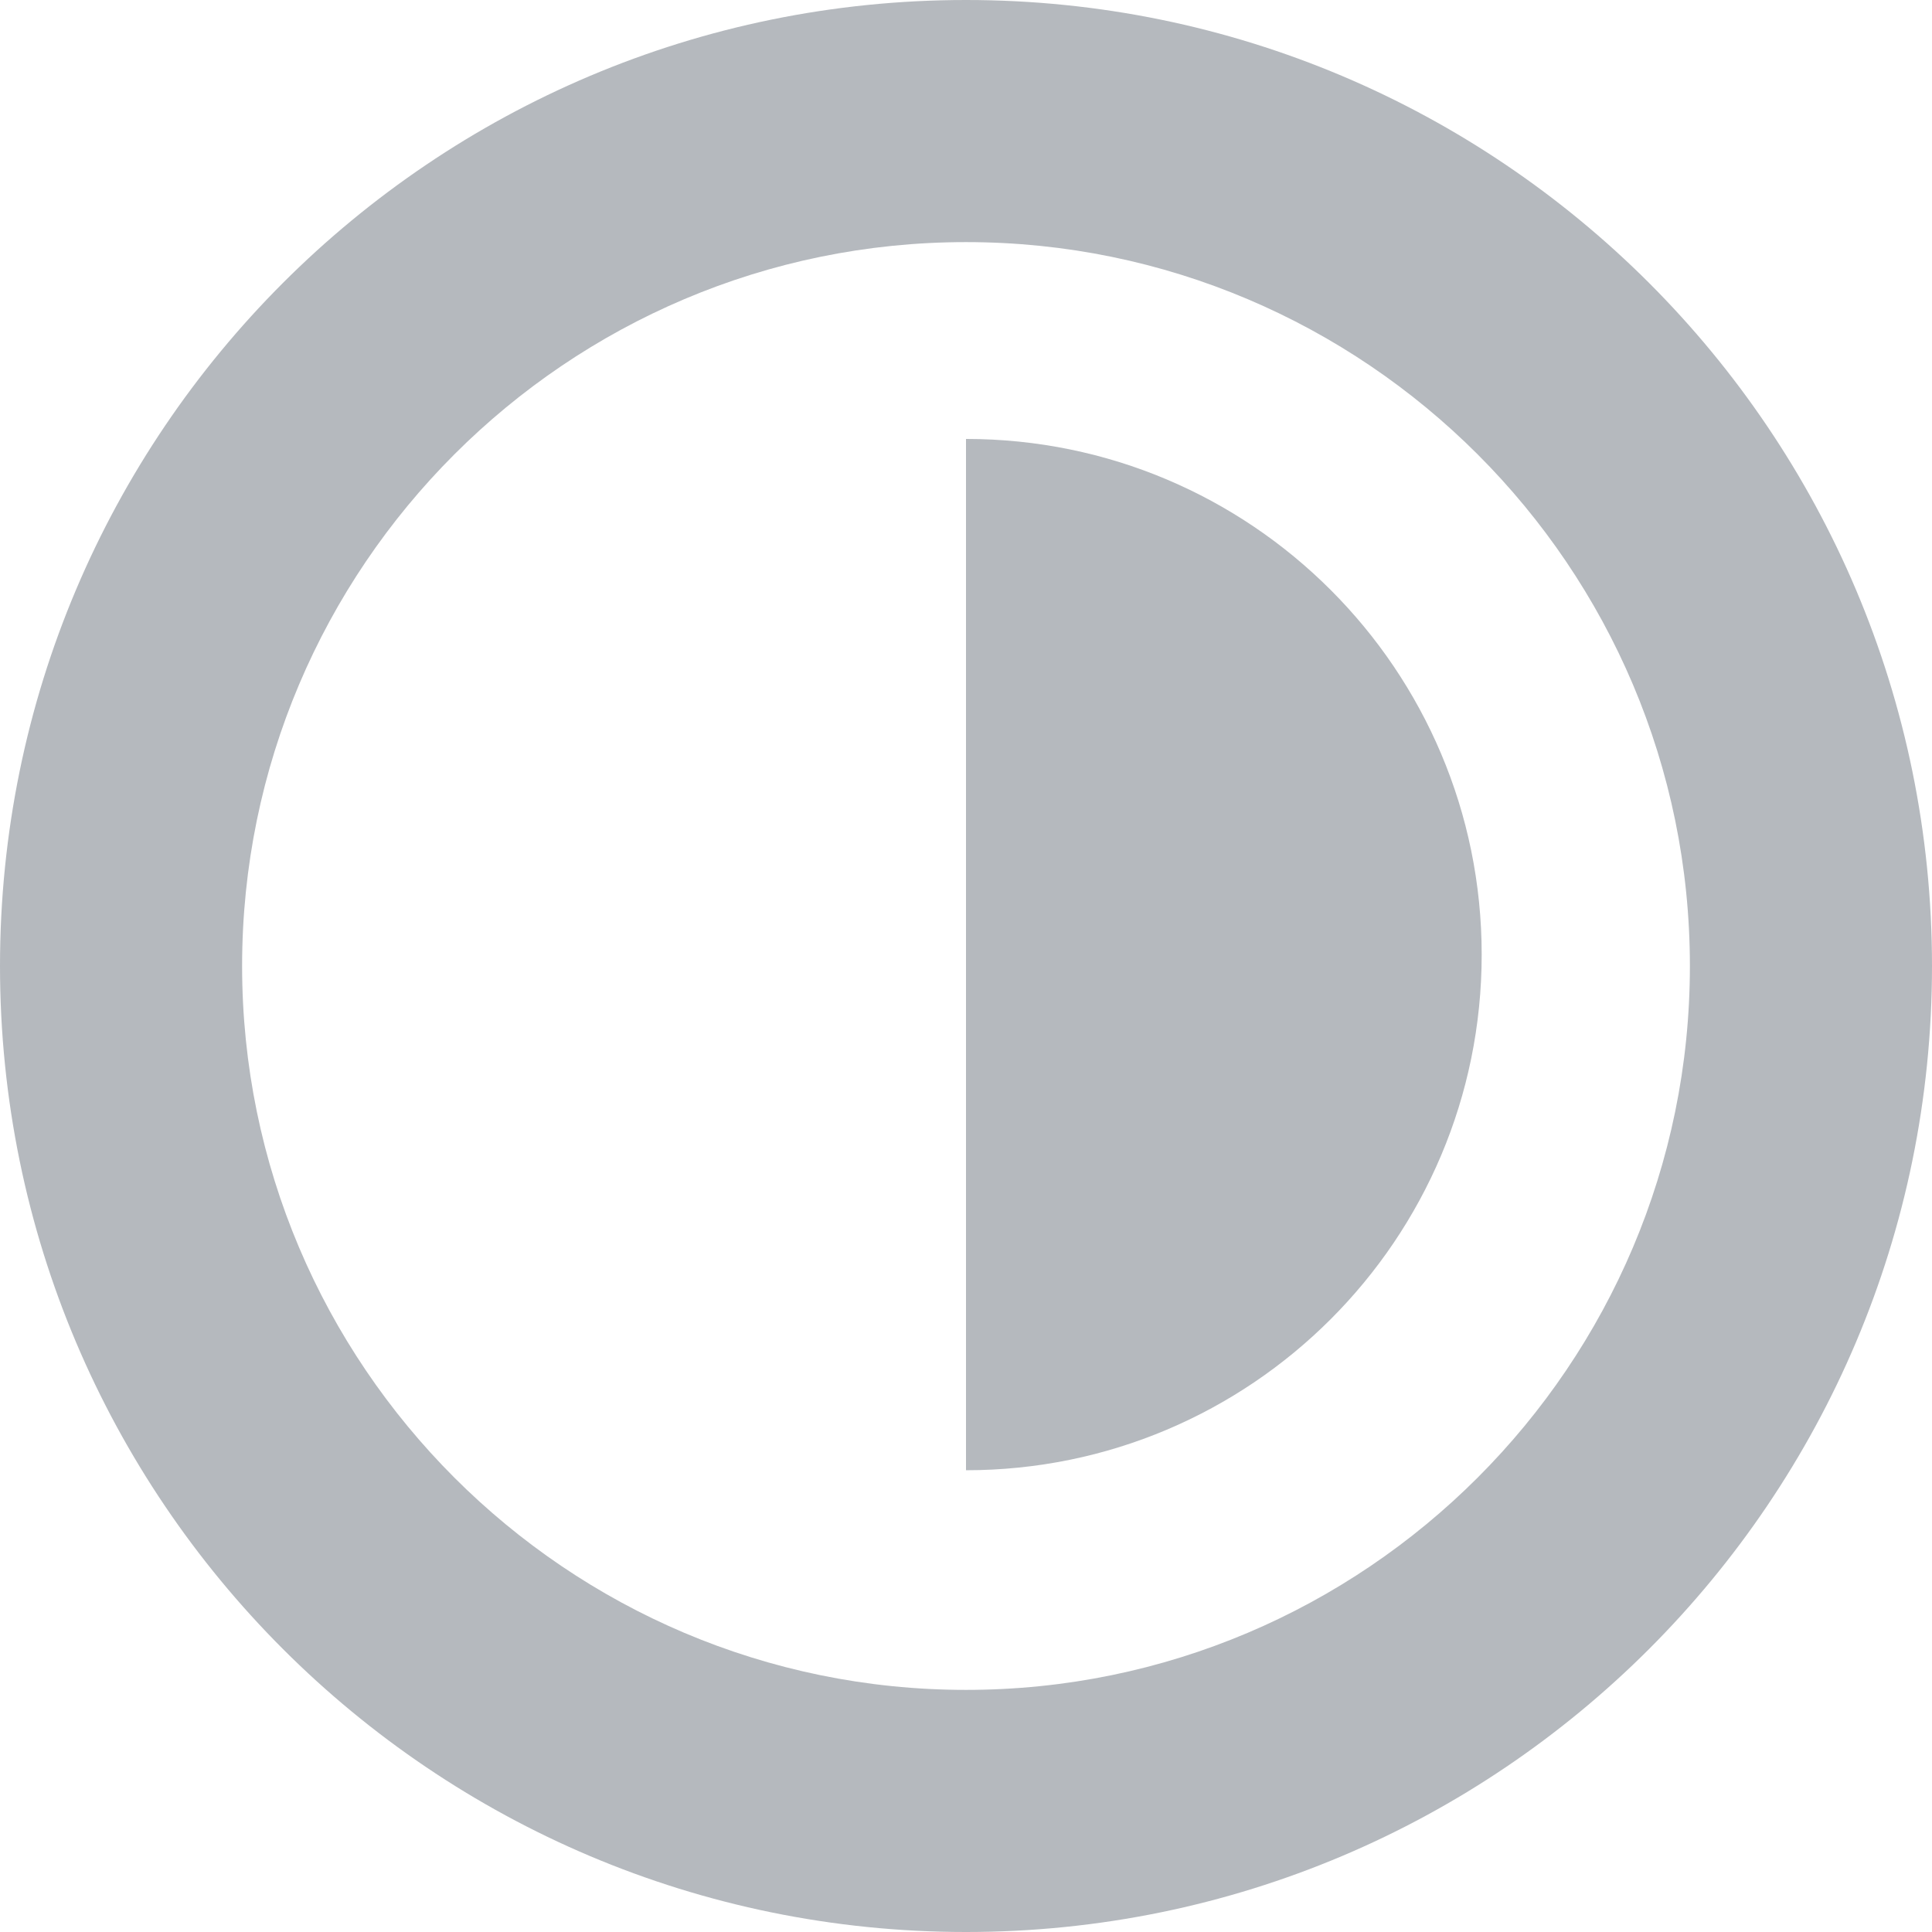
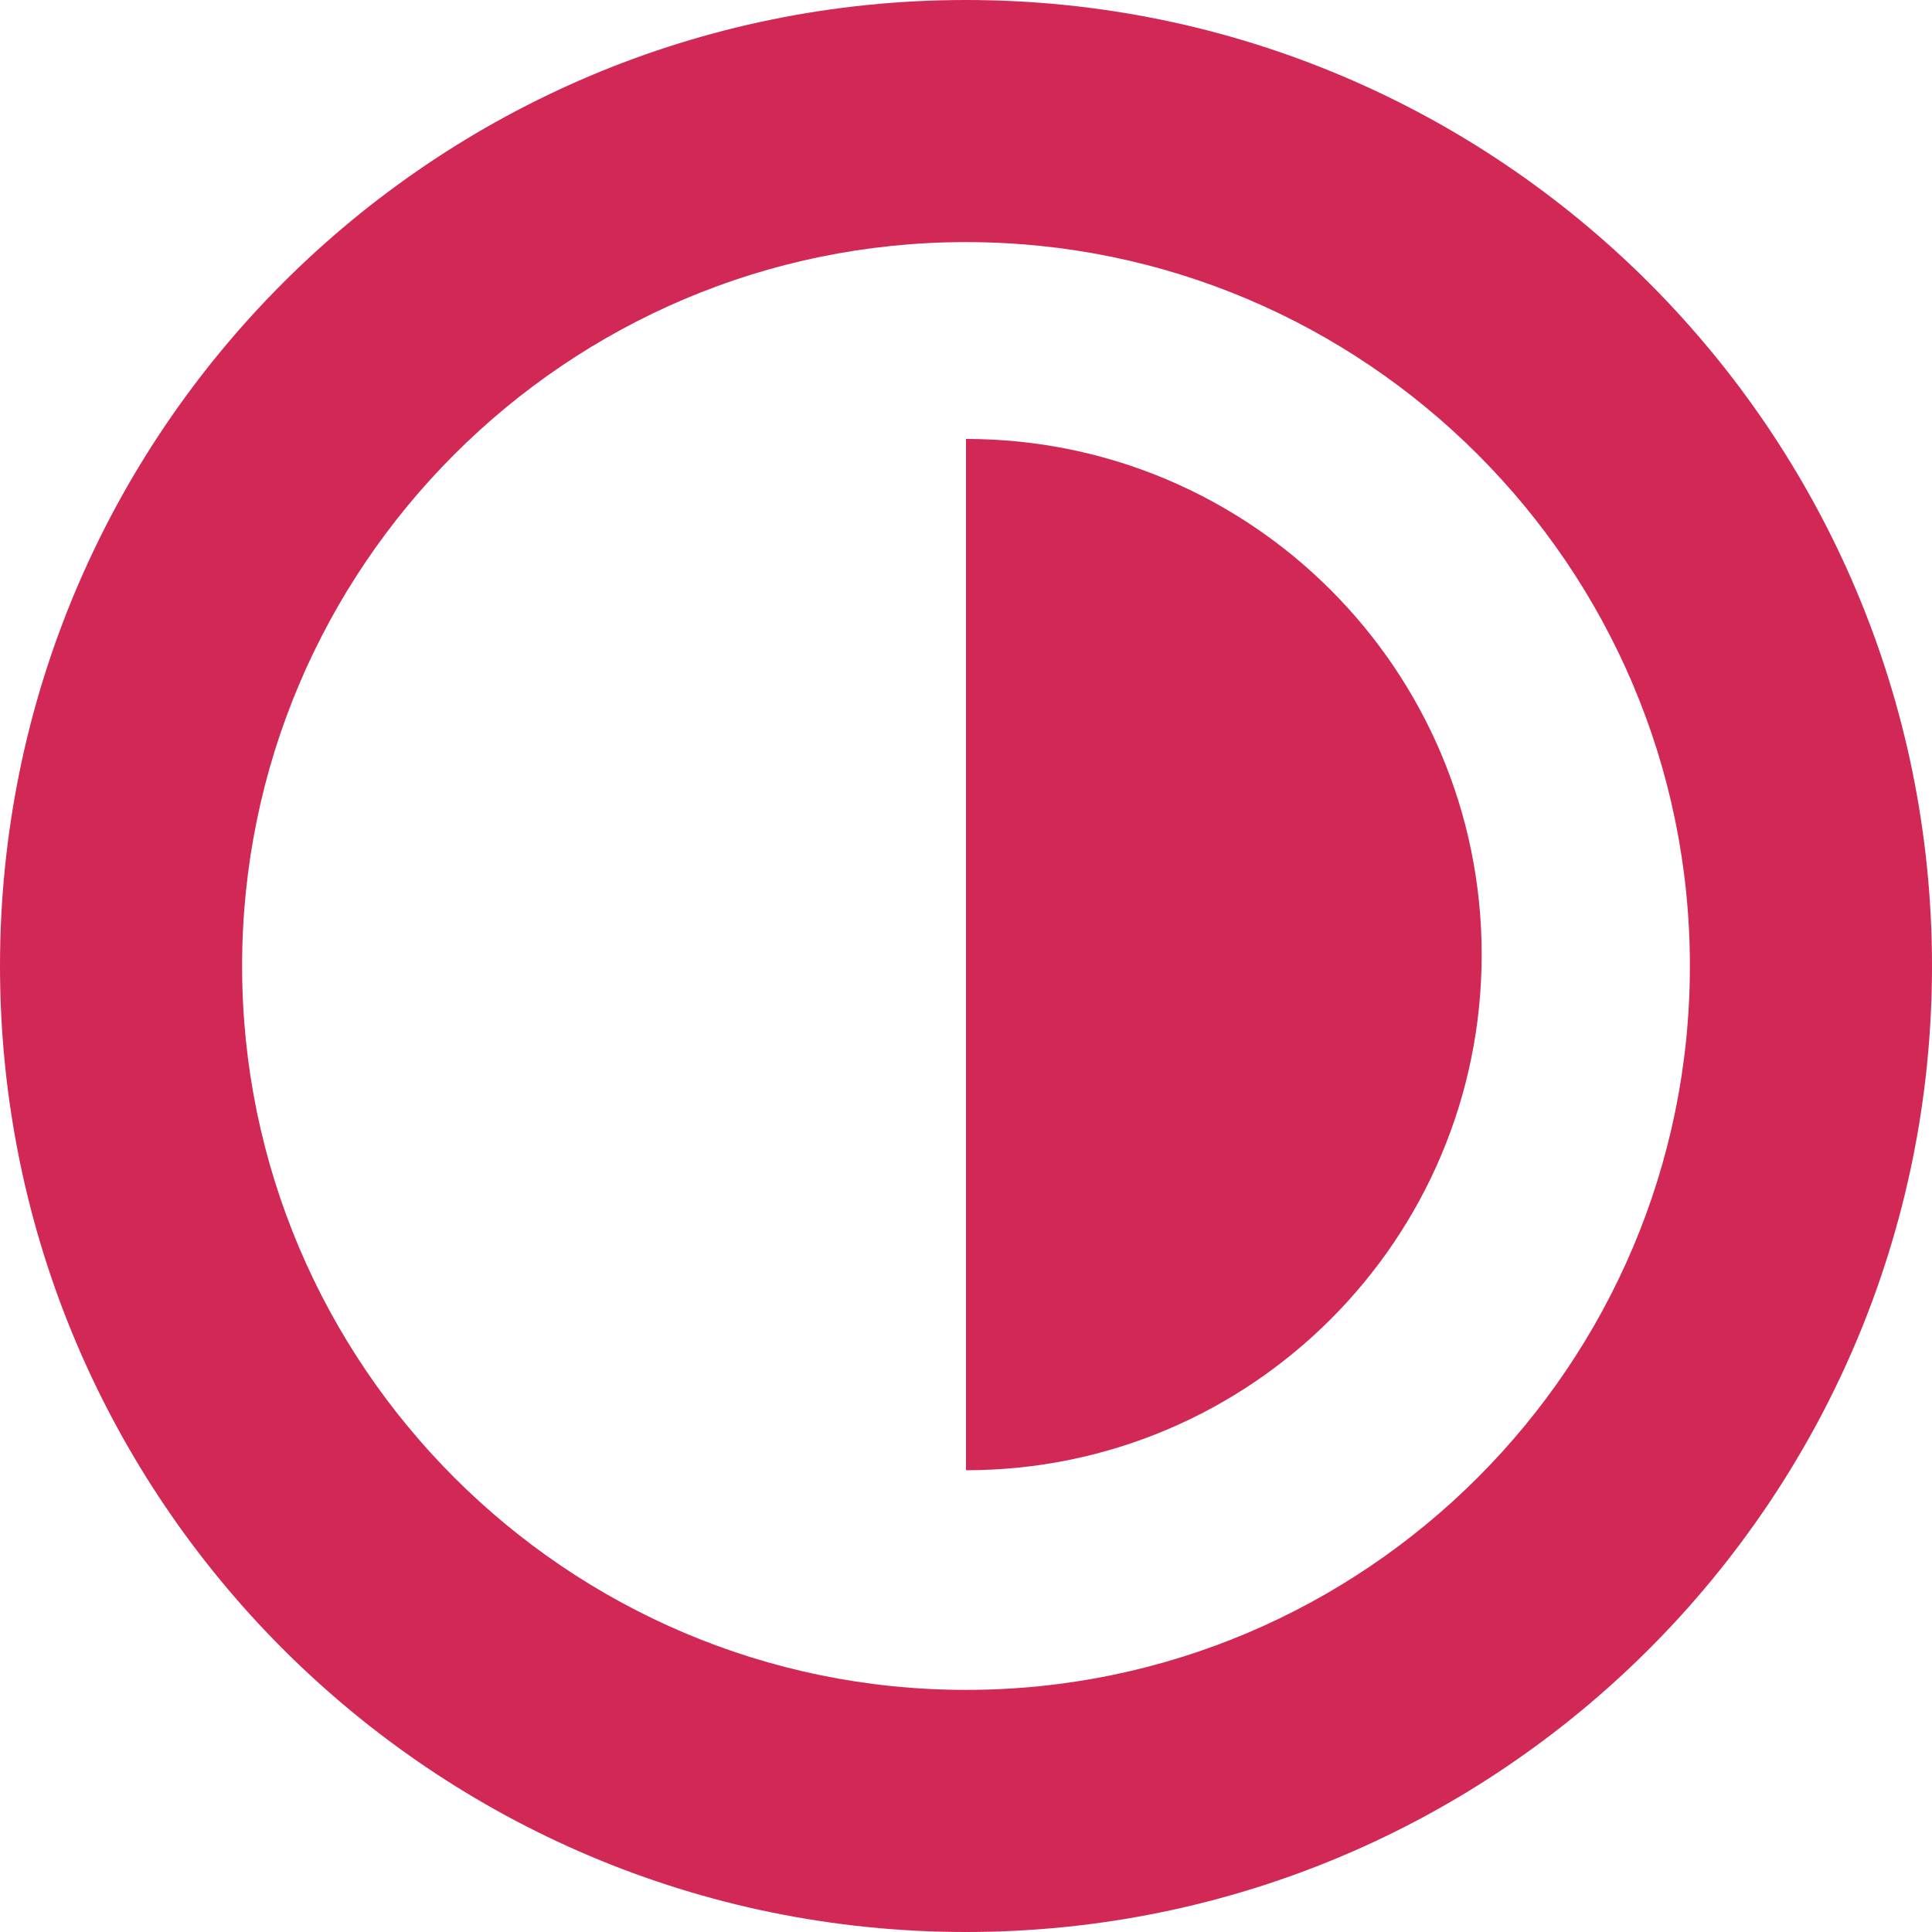
<svg xmlns="http://www.w3.org/2000/svg" version="1.0" id="Layer_1" x="0px" y="0px" width="31.92px" height="31.92px" viewBox="-35.422 -7.96 31.92 31.92" enable-background="new -35.422 -7.96 31.92 31.92" xml:space="preserve">
-   <path fill="rgb(181, 185, 190)" d="M-19.462-3.96c6.595,0,11.96,5.365,11.96,11.96s-5.365,11.96-11.96,11.96S-31.422,14.595-31.422,8 S-26.057-3.96-19.462-3.96 M-19.462-7.96c-8.814,0-15.96,7.145-15.96,15.96c0,8.813,7.146,15.96,15.96,15.96S-3.502,16.813-3.502,8 C-3.502-0.815-10.648-7.96-19.462-7.96L-19.462-7.96z" />
-   <path fill="rgb(181, 185, 190)" d="M-19.462,16.331c4.706,0,8.52-3.813,8.52-8.52c0-4.705-3.813-8.519-8.52-8.519" />
+   <path fill="rgb(210, 40, 86)" d="M-19.462-3.96c6.595,0,11.96,5.365,11.96,11.96s-5.365,11.96-11.96,11.96S-31.422,14.595-31.422,8 S-26.057-3.96-19.462-3.96 M-19.462-7.96c-8.814,0-15.96,7.145-15.96,15.96c0,8.813,7.146,15.96,15.96,15.96S-3.502,16.813-3.502,8 C-3.502-0.815-10.648-7.96-19.462-7.96L-19.462-7.96z" />
+   <path fill="rgb(210, 40, 86)" d="M-19.462,16.331c4.706,0,8.52-3.813,8.52-8.52c0-4.705-3.813-8.519-8.52-8.519" />
</svg>
